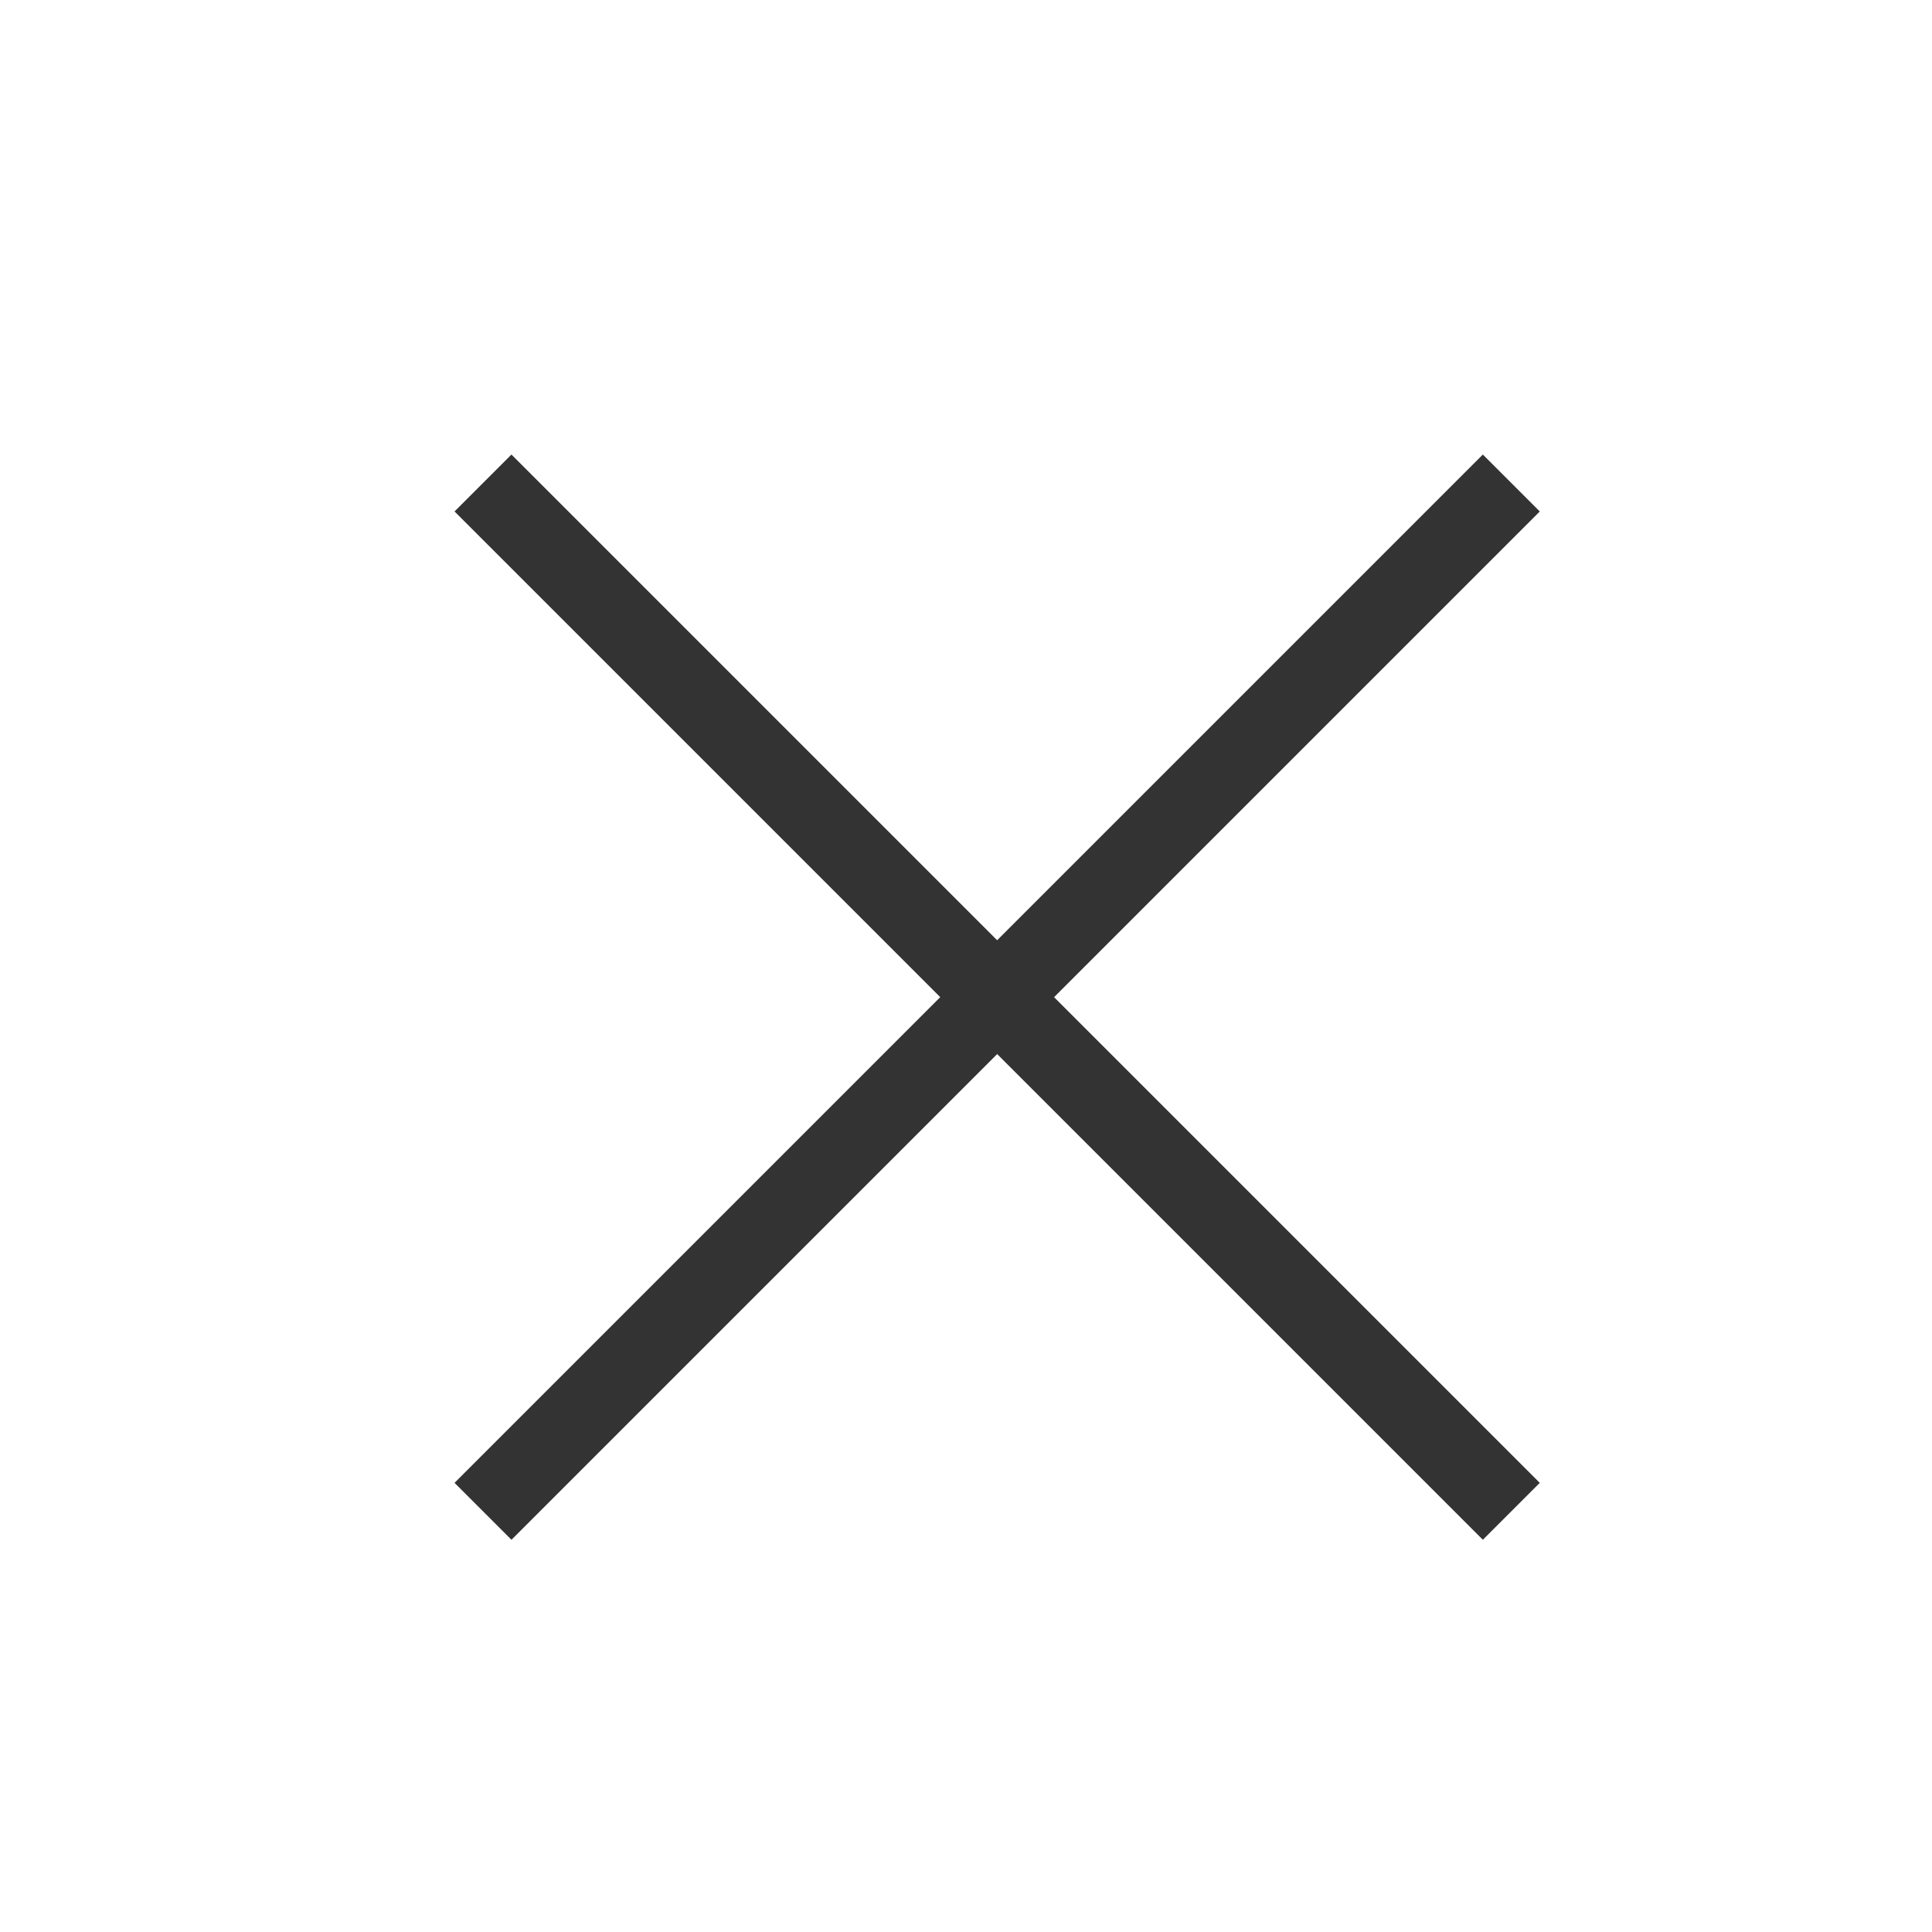
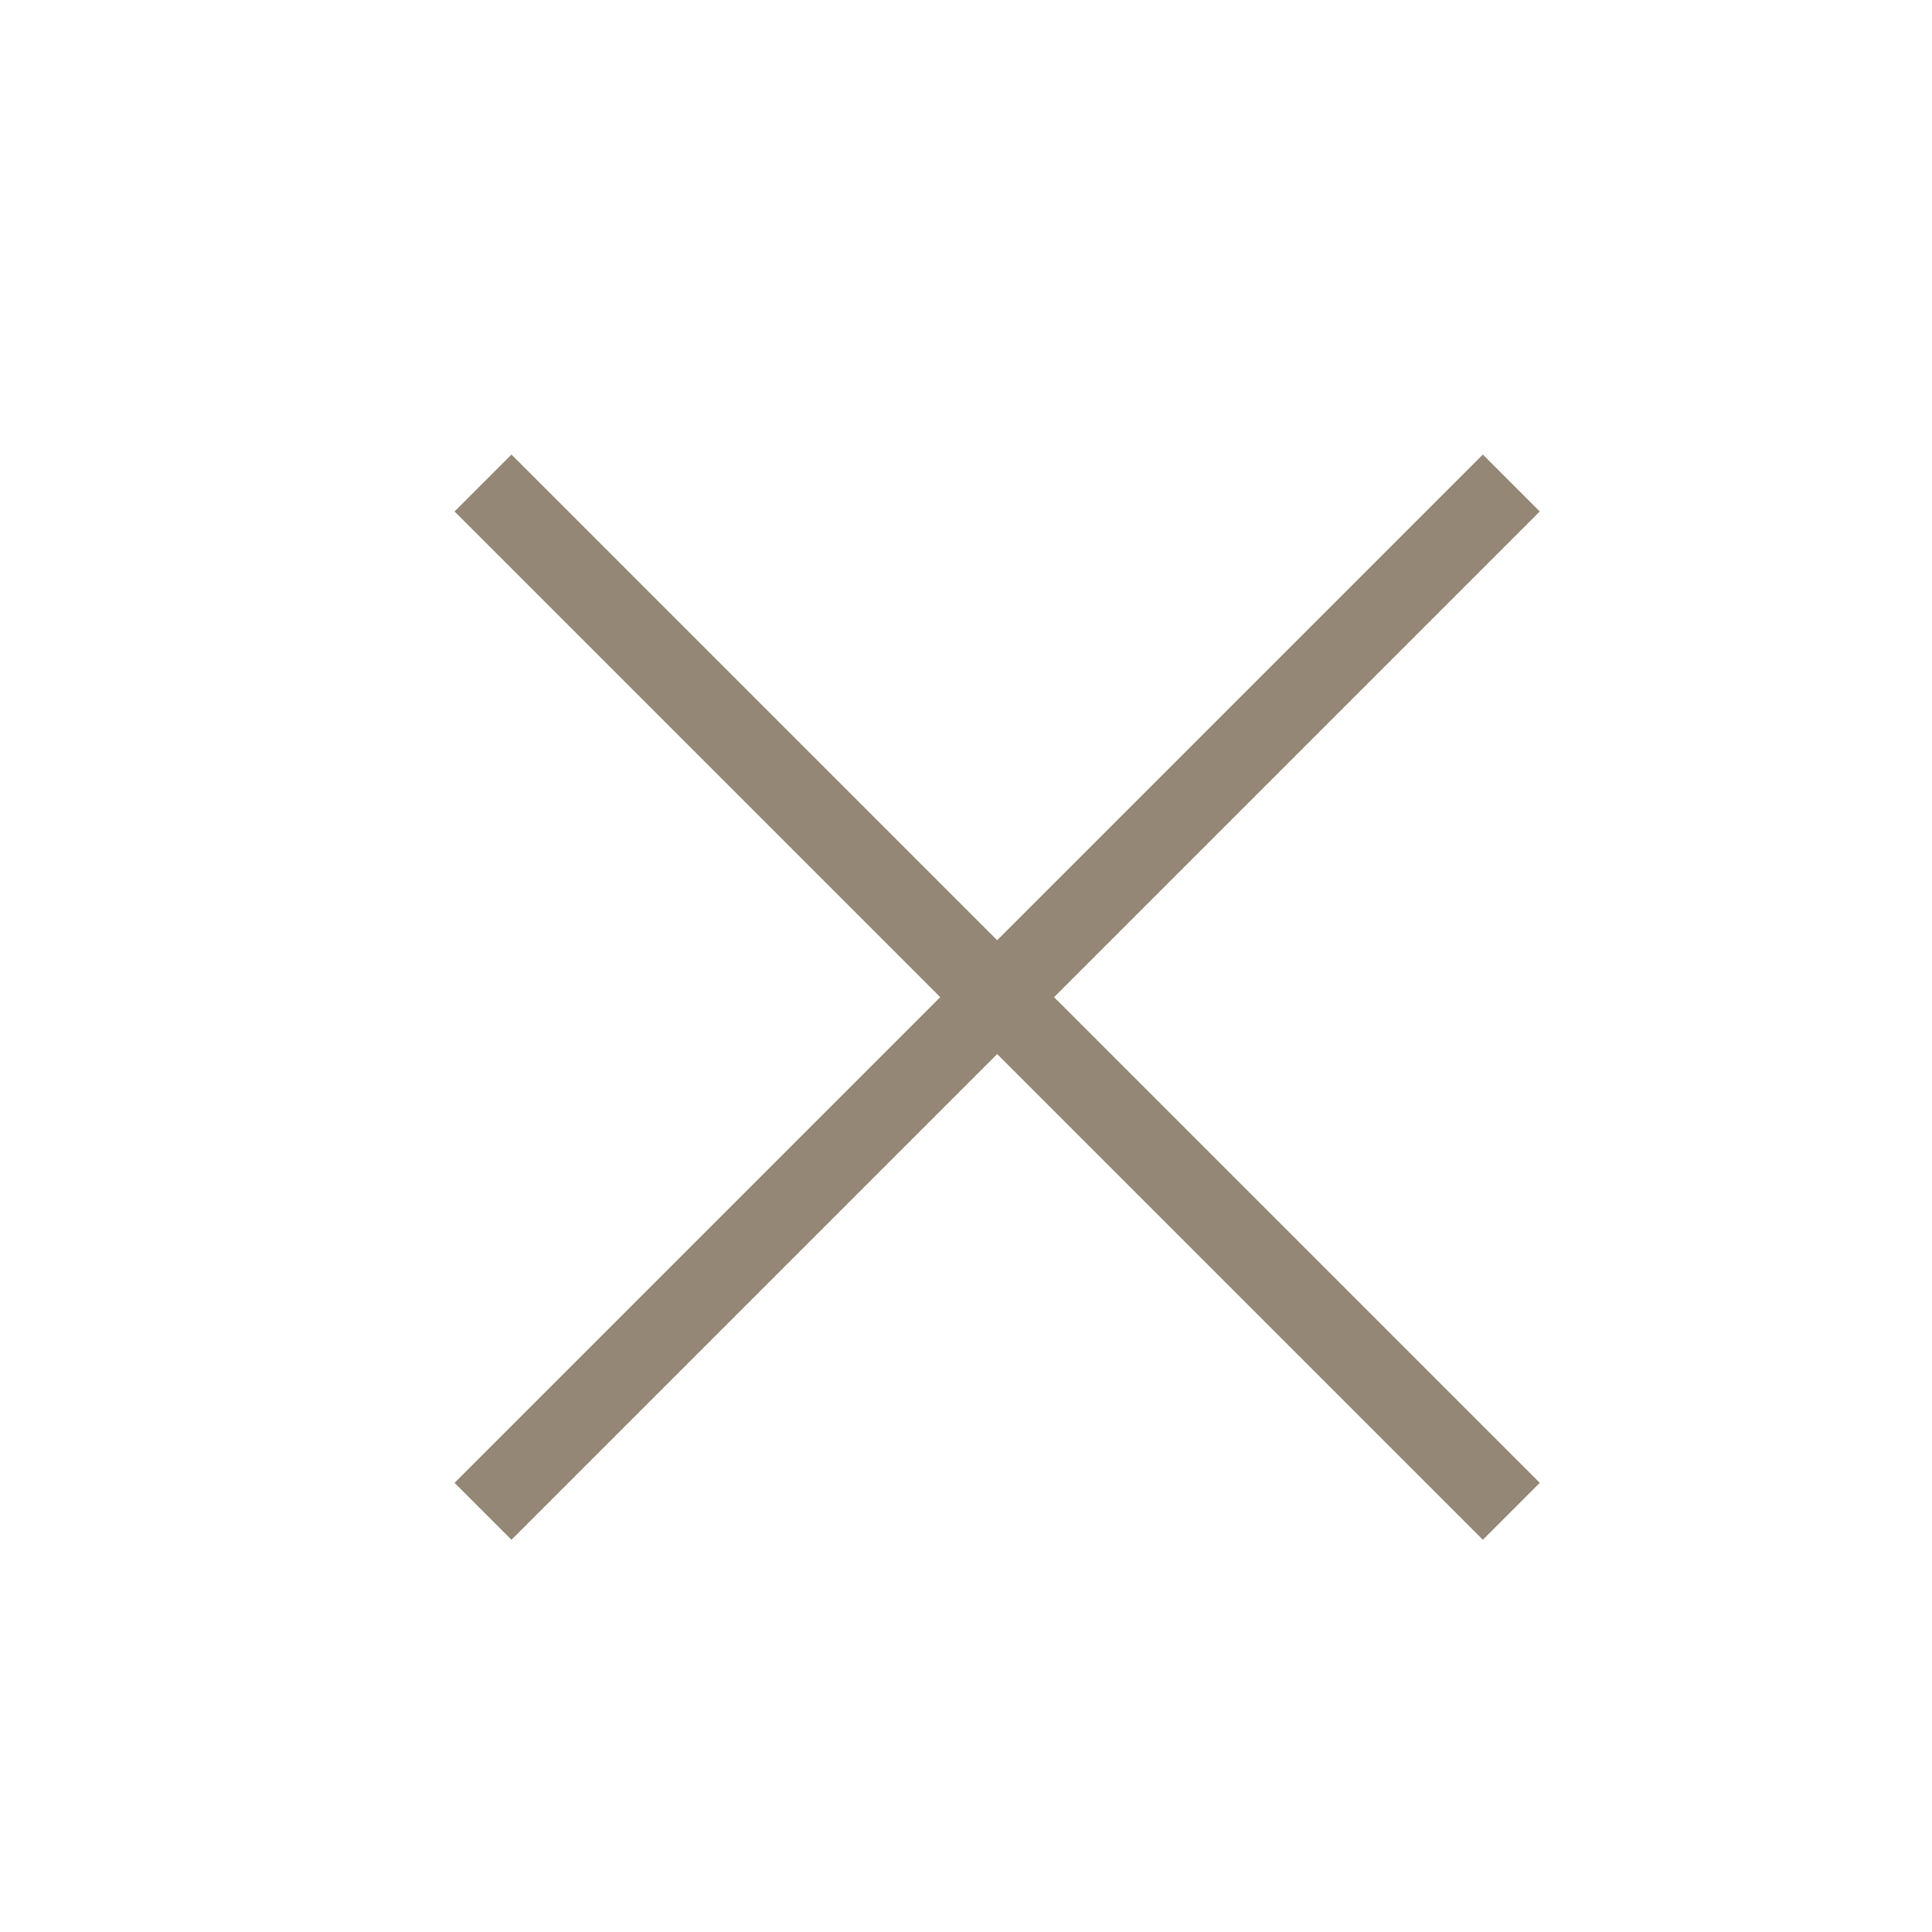
<svg xmlns="http://www.w3.org/2000/svg" width="24" height="24" viewBox="0 0 24 24" fill="none">
-   <path d="M6 6L18.774 18.774" stroke="#333333" stroke-linejoin="round" />
-   <path d="M6 18.774L18.774 6" stroke="#333333" stroke-linejoin="round" />
+   <path d="M6 6L18.774 18.774" stroke="#948775" stroke-linejoin="round" />
+   <path d="M6 18.774L18.774 6" stroke="#948775" stroke-linejoin="round" />
</svg>
